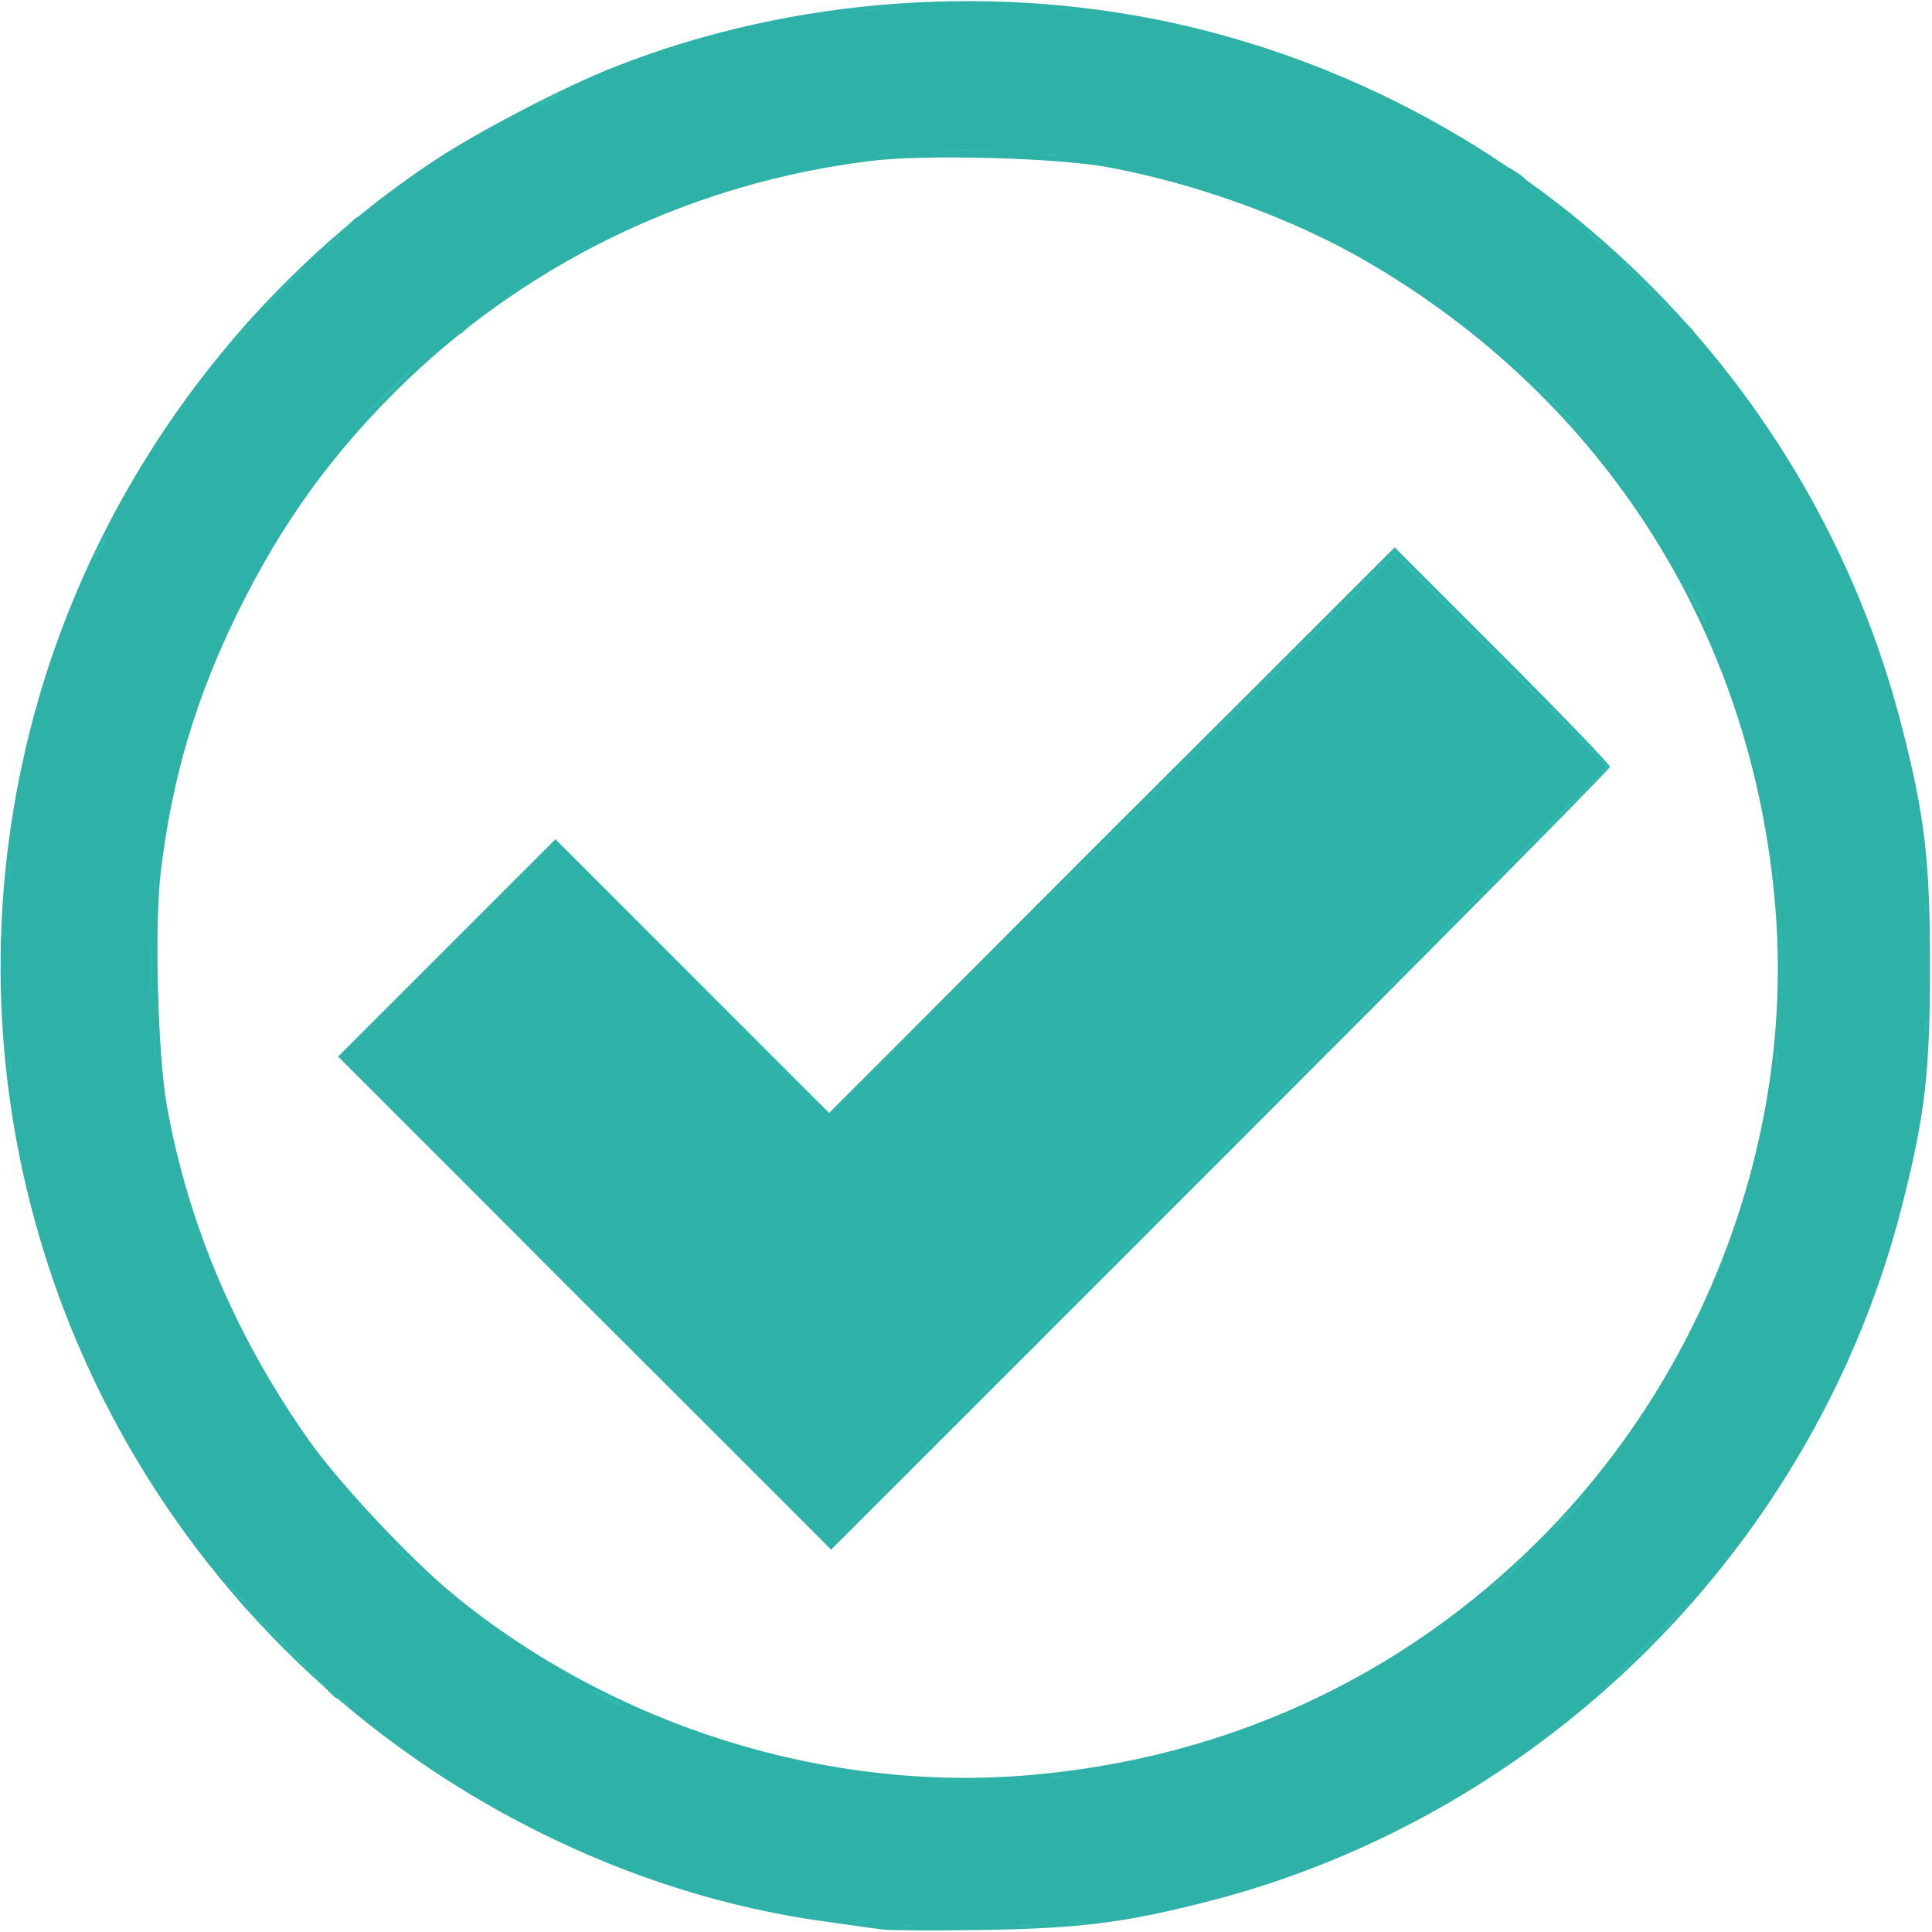
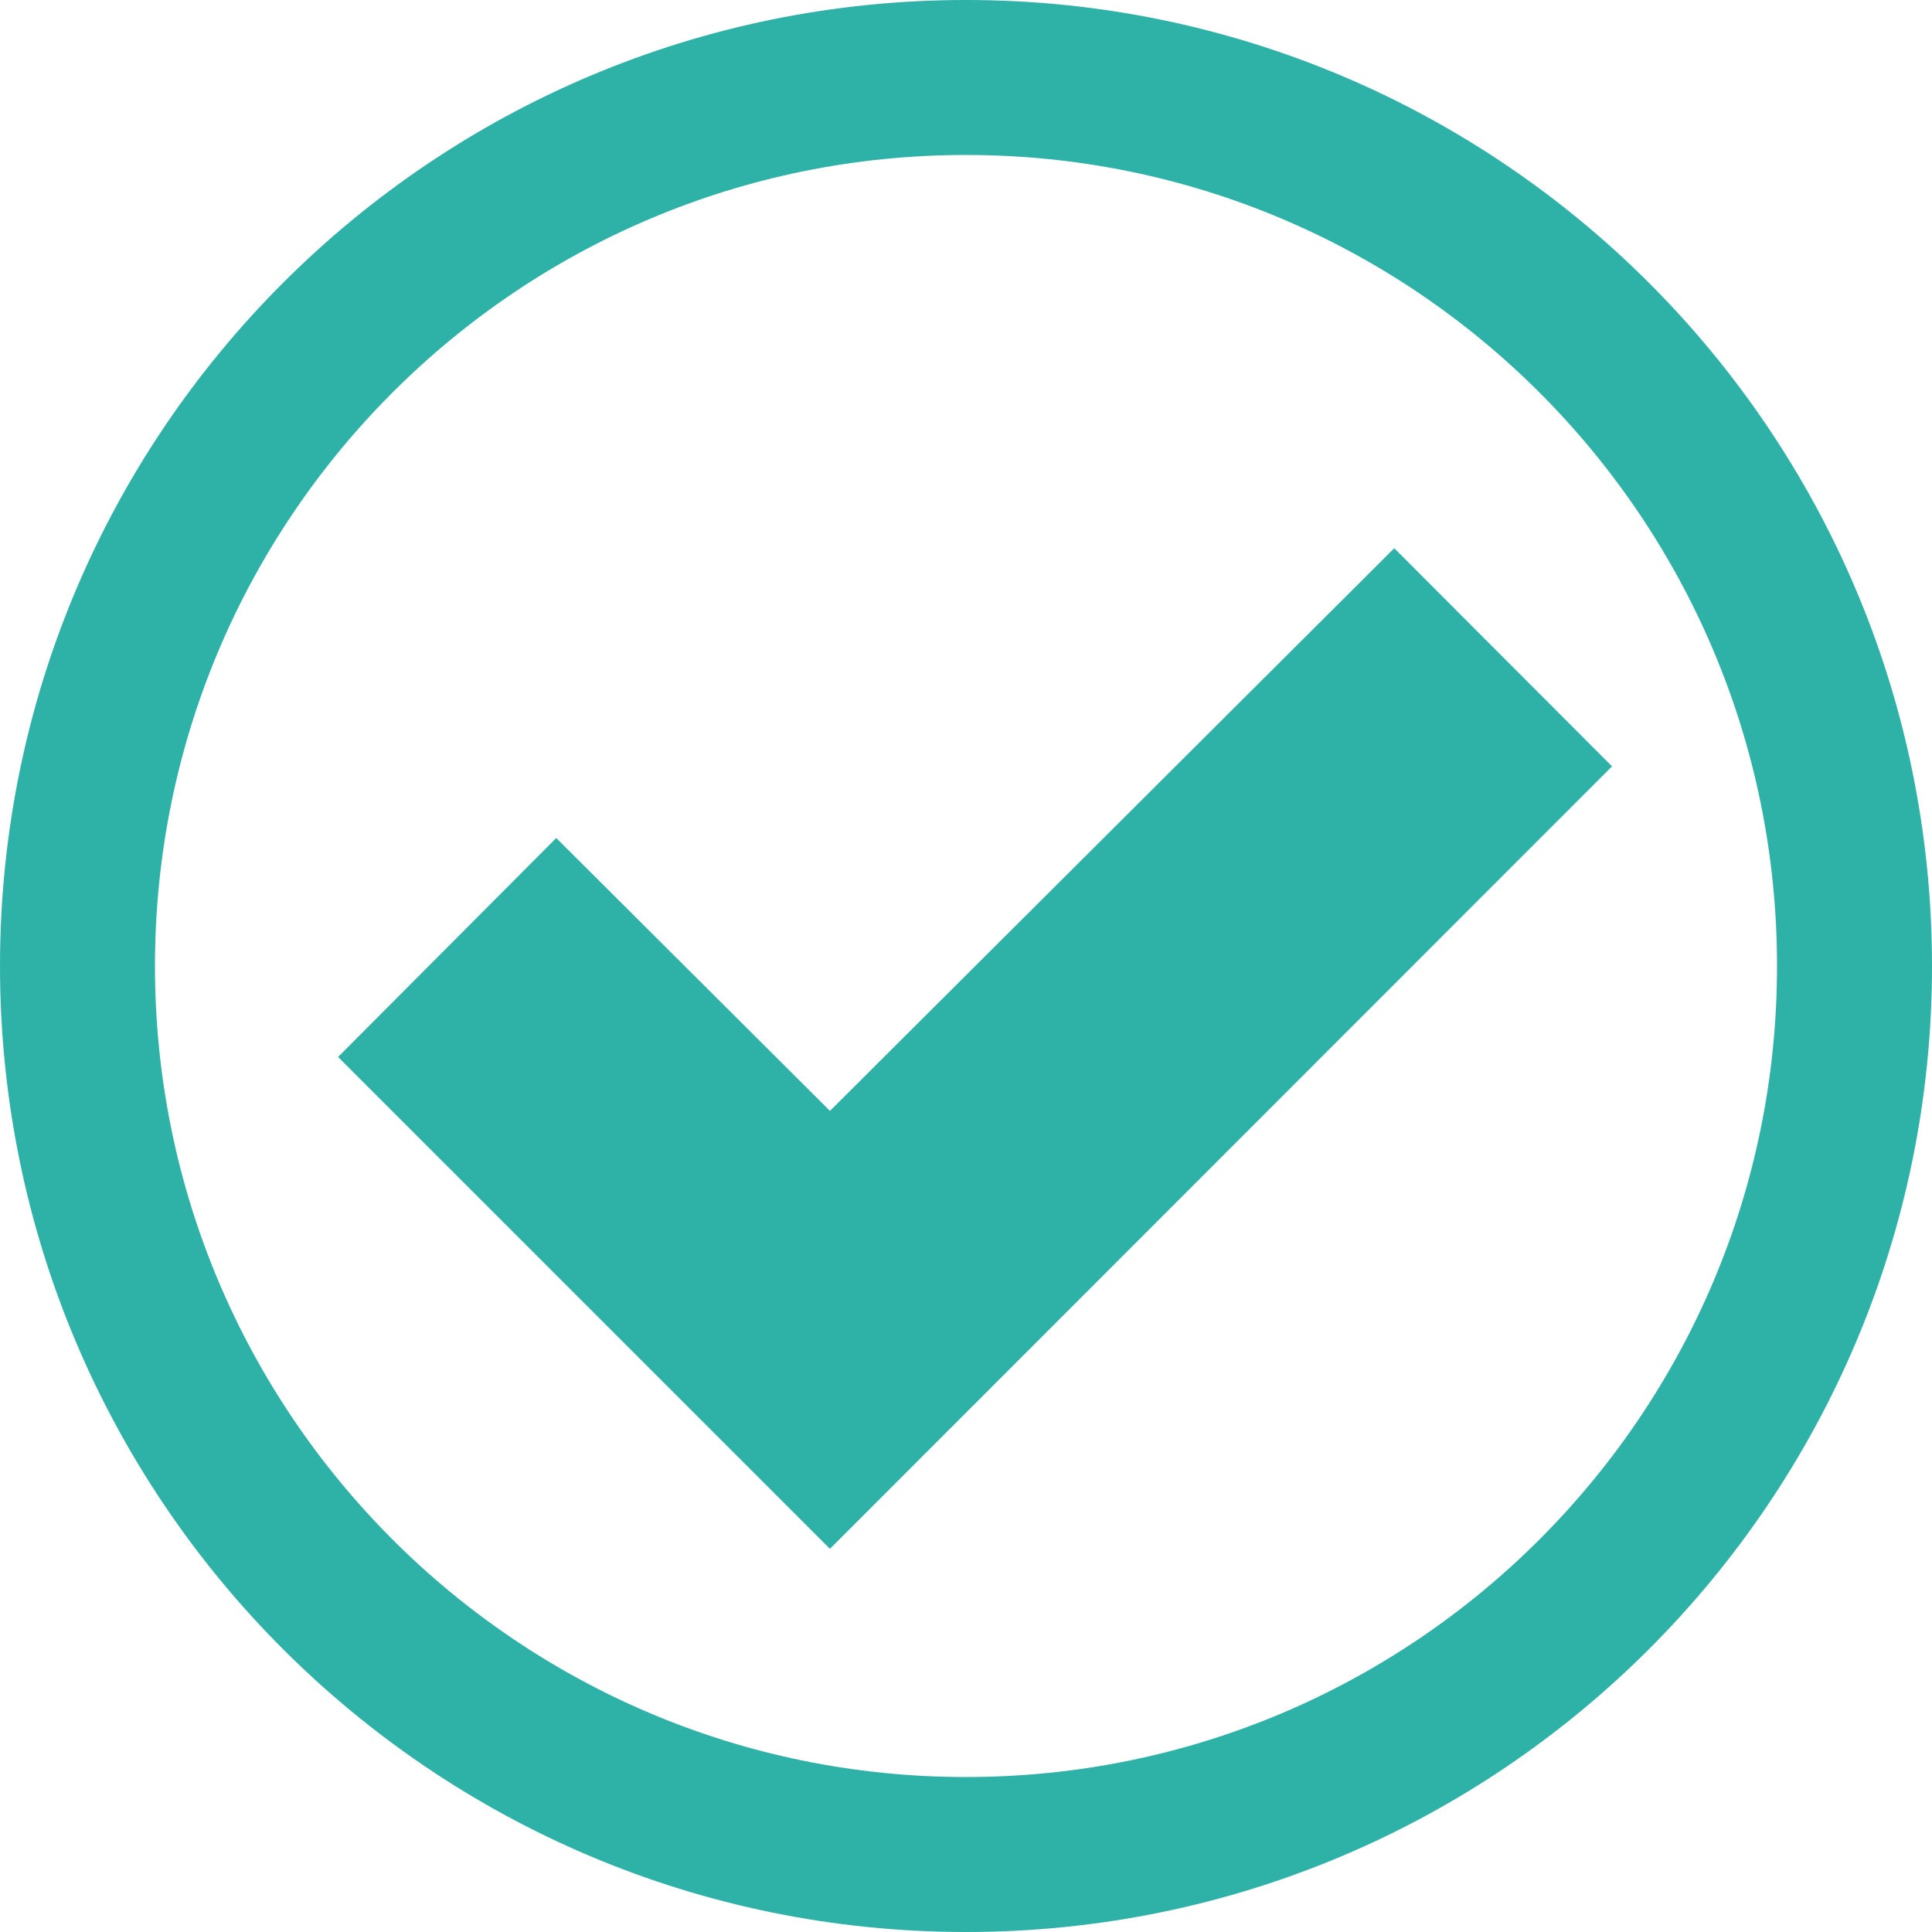
<svg xmlns="http://www.w3.org/2000/svg" width="480" height="480" viewBox="0 0 480 480">
-   <path fill="#2eb1a7" d="M219.5 479.4C217.8 479.2 211.3 478.3 205.0 477.4C155.7 470.7 106.9 446.1 70.5 409.6C8.6 347.6 -14.6 257.7 9.5 173.9C25.3 119.2 60.8 70.9 108.5 39.5C119.5 32.3 140.3 21.5 152.5 16.7C197.0 -0.9 248.6 -4.5 295.4 6.6C382.0 27.2 450.5 94.5 472.5 180.5C478.2 202.7 479.5 213.6 479.5 240.0C479.5 266.3 478.3 276.9 472.6 299.4C451.2 383.8 383.9 451.2 299.4 472.6C278.9 477.8 267.9 479.1 244.0 479.5C232.2 479.7 221.2 479.6 219.5 479.4ZM256.0 441.0C304.8 436.8 348.4 416.6 382.5 382.5C423.7 341.3 445.7 282.6 441.1 225.7C435.6 157.7 398.9 99.6 339.8 65.1C321.3 54.3 297.0 45.5 275.0 41.5C262.5 39.2 229.3 38.3 216.2 40.0C173.0 45.3 132.7 64.3 101.2 94.4C83.2 111.7 70.2 129.5 59.0 152.3C48.6 173.6 42.8 193.1 40.0 216.2C38.3 229.3 39.2 262.5 41.5 275.0C46.9 304.7 58.7 332.3 77.0 358.2C84.5 368.7 102.1 387.5 112.7 396.2C152.7 428.9 205.4 445.4 256.0 441.0ZM145.2 323.7L84.0 262.5L111.0 235.5L138.0 208.5L172.0 242.5L206.0 276.5L276.3 206.2L346.5 136.0L373.3 162.8C388.0 177.5 400.0 190.0 400.0 190.5C400.0 191.1 356.5 235.0 303.2 288.3L206.5 385.0L145.2 323.7Z" />
-   <path fill="#2eb3a9" d="M229.2 478.3C230.2 478.1 231.8 478.1 232.8 478.3C233.7 478.6 232.9 478.8 231.0 478.8C229.1 478.8 228.3 478.6 229.2 478.3ZM247.2 478.3C248.2 478.1 249.8 478.1 250.8 478.3C251.7 478.6 250.9 478.8 249.0 478.8C247.1 478.8 246.3 478.6 247.2 478.3ZM80.9 419.4C79.6 418.0 79.2 417.1 80.0 417.5C81.3 418.0 84.6 422.0 83.7 422.0C83.5 422.0 82.3 420.9 80.9 419.4ZM359.1 402.7C359.3 402.6 360.3 401.8 361.3 401.1C362.8 399.9 363.0 399.9 362.4 401.4C362.1 402.3 361.1 403.0 360.2 403.0C359.4 403.0 358.9 402.9 359.1 402.7ZM60.9 399.4C58.6 396.9 58.6 396.8 60.7 397.9C63.0 399.1 64.5 400.8 63.8 401.6C63.5 401.8 62.3 400.8 60.9 399.4ZM112.1 396.8C110.7 394.5 110.7 394.5 112.9 396.4C115.1 398.4 115.4 399.0 114.2 399.0C113.8 399.0 112.9 398.0 112.1 396.8ZM371.5 393.0C372.5 391.9 373.5 391.0 373.7 391.0C373.9 391.0 373.5 391.9 372.8 393.0C372.1 394.1 371.1 395.0 370.6 395.0C370.1 395.0 370.5 394.1 371.5 393.0ZM105.5 391.2L103.7 388.5L106.4 390.9C109.2 393.5 109.5 394.0 108.1 394.0C107.6 394.0 106.4 392.8 105.5 391.2ZM380.0 385.7C380.0 385.5 381.4 384.1 383.0 382.5C384.6 380.9 386.0 380.1 386.0 380.6C386.0 381.2 384.6 382.6 383.0 383.8C381.4 385.1 380.0 385.9 380.0 385.7ZM145.0 323.5C111.7 290.2 85.0 263.0 85.5 263.0C86.8 263.0 206.6 382.8 205.9 383.4C205.6 383.7 178.2 356.7 145.0 323.5ZM88.0 374.0C86.6 372.9 86.0 372.0 86.6 372.0C87.2 372.0 88.5 372.9 89.5 374.0C91.8 376.5 91.2 376.5 88.0 374.0ZM393.0 371.5C393.7 370.7 394.7 370.0 395.2 370.0C395.8 370.0 395.7 370.7 395.0 371.5C394.3 372.3 393.3 373.0 392.8 373.0C392.2 373.0 392.3 372.3 393.0 371.5ZM207.0 276.0C207.5 275.2 239.1 243.3 277.3 205.1C325.0 157.5 347.0 136.2 347.5 137.0C348.0 137.8 347.9 138.1 347.3 137.7C346.8 137.4 314.8 168.7 276.3 207.3C237.7 245.9 206.5 276.8 207.0 276.0ZM111.0 235.7C125.5 221.1 137.6 209.3 137.8 209.5C138.3 210.0 89.7 258.6 86.5 260.9C85.4 261.7 96.4 250.4 111.0 235.7ZM1.2 249.0C1.2 247.1 1.4 246.3 1.7 247.2C1.9 248.2 1.9 249.8 1.7 250.8C1.4 251.7 1.2 250.9 1.2 249.0ZM478.2 249.0C478.2 247.1 478.4 246.3 478.7 247.2C478.9 248.2 478.9 249.8 478.7 250.8C478.4 251.7 478.2 250.9 478.2 249.0ZM1.2 231.0C1.2 229.1 1.4 228.3 1.7 229.2C1.9 230.2 1.9 231.8 1.7 232.8C1.4 233.7 1.2 232.9 1.2 231.0ZM478.2 231.0C478.2 229.1 478.4 228.3 478.7 229.2C478.9 230.2 478.9 231.8 478.7 232.8C478.4 233.7 478.2 232.9 478.2 231.0ZM37.2 226.5C37.2 224.8 37.4 224.3 37.7 225.3C37.9 226.2 37.9 227.6 37.7 228.3C37.4 228.9 37.2 228.2 37.2 226.5ZM392.0 107.5C391.3 106.7 391.2 106.0 391.8 106.0C392.3 106.0 393.3 106.7 394.0 107.5C394.7 108.3 394.8 109.0 394.2 109.0C393.7 109.0 392.7 108.3 392.0 107.5ZM88.0 106.0C88.0 105.5 89.0 104.5 90.2 103.9C92.5 102.7 92.5 102.7 90.6 104.9C88.5 107.2 88.0 107.5 88.0 106.0ZM103.6 90.5C104.5 89.1 105.7 88.0 106.3 88.0C106.9 88.0 106.3 89.1 105.0 90.5C103.7 91.9 102.5 93.0 102.3 93.0C102.1 93.0 102.7 91.9 103.6 90.5ZM56.0 87.2C56.0 86.0 57.9 84.6 58.6 85.3C58.8 85.5 58.4 86.3 57.5 87.0C56.6 87.8 56.0 87.8 56.0 87.2ZM115.2 81.0C115.9 79.9 116.9 79.0 117.4 79.0C117.9 79.0 117.5 79.9 116.5 81.0C115.5 82.1 114.5 83.0 114.3 83.0C114.1 83.0 114.5 82.1 115.2 81.0ZM417.9 80.8C416.7 78.5 416.7 78.5 418.9 80.4C421.2 82.5 421.5 83.0 420.0 83.0C419.5 83.0 418.5 82.0 417.9 80.8ZM62.9 78.6C64.3 77.2 65.5 76.2 65.8 76.4C66.5 77.2 65.0 78.9 62.7 80.1C60.6 81.2 60.6 81.1 62.9 78.6ZM127.0 72.0C127.0 71.5 127.6 71.0 128.4 71.0C129.2 71.0 130.1 70.4 130.3 69.8C130.7 68.8 130.9 68.8 130.9 69.7C131.0 70.4 130.1 71.4 129.0 72.0C127.6 72.7 127.0 72.7 127.0 72.0ZM77.4 64.1C79.5 61.8 80.0 61.5 80.0 63.0C80.0 63.5 79.0 64.5 77.8 65.1C75.5 66.3 75.5 66.3 77.4 64.1ZM399.9 62.8C399.1 62.1 397.8 60.6 397.0 59.5C396.2 58.4 397.0 58.8 398.8 60.4C400.6 62.1 402.0 63.5 402.0 63.7C402.0 64.3 401.4 64.0 399.9 62.8ZM86.5 56.0C87.5 54.9 88.5 54.0 88.7 54.0C88.9 54.0 88.6 54.9 88.0 56.0C87.4 57.1 86.4 58.0 85.8 58.0C85.2 58.0 85.5 57.1 86.5 56.0ZM376.8 44.3C375.9 44.1 374.9 43.2 374.6 42.4C374.2 41.3 374.5 41.3 376.5 42.6C377.9 43.5 379.0 44.4 379.0 44.6C379.0 44.8 378.9 44.9 378.8 44.9C378.6 44.8 377.8 44.6 376.8 44.3ZM229.2 1.3C230.2 1.1 231.8 1.1 232.8 1.3C233.7 1.6 232.9 1.8 231.0 1.8C229.1 1.8 228.3 1.6 229.2 1.3ZM247.2 1.3C248.2 1.1 249.8 1.1 250.8 1.3C251.7 1.6 250.9 1.8 249.0 1.8C247.1 1.8 246.3 1.6 247.2 1.3Z" />
-   <path fill="#30baaf" d="M224.3 478.3C225.2 478.1 226.6 478.1 227.3 478.3C227.9 478.6 227.2 478.8 225.5 478.8C223.8 478.8 223.3 478.6 224.3 478.3ZM253.2 478.3C254.2 478.1 255.8 478.1 256.8 478.3C257.7 478.6 256.9 478.8 255.0 478.8C253.1 478.8 252.3 478.6 253.2 478.3ZM212.3 477.3C213.2 477.1 214.6 477.1 215.3 477.3C215.9 477.6 215.2 477.8 213.5 477.8C211.8 477.8 211.3 477.6 212.3 477.3ZM265.2 477.3C266.2 477.1 267.8 477.1 268.8 477.3C269.7 477.6 268.9 477.8 267.0 477.8C265.1 477.8 264.3 477.6 265.2 477.3ZM231.8 442.3C236.3 442.1 243.7 442.1 248.2 442.3C252.8 442.4 249.1 442.6 240.0 442.6C230.9 442.6 227.2 442.4 231.8 442.3ZM215.2 441.3C216.2 441.1 217.8 441.1 218.8 441.3C219.7 441.6 218.9 441.8 217.0 441.8C215.1 441.8 214.3 441.6 215.2 441.3ZM261.2 441.3C262.2 441.1 263.8 441.1 264.8 441.3C265.7 441.6 264.9 441.8 263.0 441.8C261.1 441.8 260.3 441.6 261.2 441.3ZM83.9 421.2L81.5 418.5L84.2 420.9C86.8 423.2 87.5 424.0 86.7 424.0C86.5 424.0 85.3 422.8 83.9 421.2ZM149.8 421.9C147.7 420.8 146.0 419.7 146.0 419.5C146.0 419.0 153.9 422.7 154.9 423.6C156.1 424.7 153.1 423.7 149.8 421.9ZM408.5 409.0C414.5 402.9 419.7 398.0 420.0 398.0C420.2 398.0 415.5 402.9 409.5 409.0C403.5 415.1 398.3 420.0 398.0 420.0C397.8 420.0 402.5 415.1 408.5 409.0ZM71.0 409.5C66.9 405.4 63.8 402.0 64.1 402.0C64.3 402.0 67.9 405.4 72.0 409.5C76.1 413.6 79.2 417.0 78.9 417.0C78.7 417.0 75.1 413.6 71.0 409.5ZM57.9 395.2L55.5 392.5L58.2 394.9C60.8 397.2 61.5 398.0 60.7 398.0C60.5 398.0 59.3 396.8 57.9 395.2ZM375.5 390.0C377.6 387.8 379.6 386.0 379.9 386.0C380.2 386.0 378.6 387.8 376.5 390.0C374.4 392.2 372.4 394.0 372.1 394.0C371.8 394.0 373.4 392.2 375.5 390.0ZM96.5 382.8L87.5 373.5L96.8 382.5C101.8 387.4 106.0 391.6 106.0 391.7C106.0 392.5 104.8 391.3 96.5 382.8ZM302.3 287.2L399.0 190.5L372.8 164.2L346.5 138.0L277.0 207.3L207.5 276.5L277.0 206.8L346.5 137.0L373.2 163.7L400.0 190.5L303.3 287.2C250.0 340.5 206.3 384.0 206.0 384.0C205.7 384.0 249.0 340.5 302.3 287.2ZM389.0 376.5C390.9 374.6 392.6 373.0 392.9 373.0C393.2 373.0 391.9 374.6 390.0 376.5C388.1 378.4 386.4 380.0 386.1 380.0C385.8 380.0 387.1 378.4 389.0 376.5ZM171.0 242.2L137.5 208.5L171.2 242.0C202.6 273.1 205.4 276.0 204.7 276.0C204.6 276.0 189.4 260.8 171.0 242.2ZM477.2 267.0C477.2 265.1 477.4 264.3 477.7 265.2C477.9 266.2 477.9 267.8 477.7 268.8C477.4 269.7 477.2 268.9 477.2 267.0ZM2.3 264.5C2.3 262.3 2.5 261.5 2.7 262.8C2.9 264.0 2.9 265.8 2.7 266.8C2.4 267.7 2.2 266.7 2.3 264.5ZM441.2 263.0C441.2 261.1 441.4 260.3 441.7 261.2C441.9 262.2 441.9 263.8 441.7 264.8C441.4 265.7 441.2 264.9 441.2 263.0ZM38.2 261.0C38.2 259.1 38.4 258.3 38.7 259.2C38.9 260.2 38.9 261.8 38.7 262.8C38.4 263.7 38.2 262.9 38.2 261.0ZM478.2 255.0C478.2 253.1 478.4 252.3 478.7 253.2C478.9 254.2 478.9 255.8 478.7 256.8C478.4 257.7 478.2 256.9 478.2 255.0ZM442.4 240.0C442.4 230.9 442.6 227.2 442.7 231.8C442.9 236.3 442.9 243.7 442.7 248.2C442.6 252.8 442.4 249.1 442.4 240.0ZM37.4 240.5C37.4 233.9 37.5 231.3 37.7 234.8C37.9 238.2 37.9 243.6 37.7 246.8C37.5 249.9 37.4 247.1 37.4 240.5ZM478.2 225.5C478.2 223.8 478.4 223.3 478.7 224.3C478.9 225.2 478.9 226.6 478.7 227.3C478.4 227.9 478.2 227.2 478.2 225.5ZM38.2 219.5C38.2 217.8 38.4 217.3 38.7 218.3C38.9 219.2 38.9 220.6 38.7 221.3C38.4 221.9 38.2 221.2 38.2 219.5ZM441.2 217.0C441.2 215.1 441.4 214.3 441.7 215.2C441.9 216.2 441.9 217.8 441.7 218.8C441.4 219.7 441.2 218.9 441.2 217.0ZM2.2 216.0C2.2 214.1 2.4 213.3 2.7 214.2C2.9 215.2 2.9 216.8 2.7 217.8C2.4 218.7 2.2 217.9 2.2 216.0ZM477.2 213.5C477.2 211.8 477.4 211.3 477.7 212.3C477.9 213.2 477.9 214.6 477.7 215.3C477.4 215.9 477.2 215.2 477.2 213.5ZM421.2 150.5C420.0 148.0 419.2 146.0 419.5 146.0C420.2 146.0 424.2 154.1 423.8 154.6C423.5 154.8 422.4 152.9 421.2 150.5ZM23.1 139.5C23.1 138.9 23.9 136.9 25.0 135.0C26.1 133.1 26.9 131.9 26.9 132.5C26.9 133.1 26.1 135.1 25.0 137.0C23.9 138.9 23.1 140.1 23.1 139.5ZM382.5 96.8L373.5 87.5L382.8 96.5C387.8 101.4 392.0 105.6 392.0 105.7C392.0 106.5 390.8 105.3 382.5 96.8ZM96.5 97.0C100.3 93.2 103.7 90.0 103.9 90.0C104.2 90.0 101.3 93.2 97.5 97.0C93.7 100.8 90.3 104.0 90.1 104.0C89.8 104.0 92.7 100.8 96.5 97.0ZM60.0 82.5C61.3 81.1 62.6 80.0 62.8 80.0C63.1 80.0 62.3 81.1 61.0 82.5C59.7 83.9 58.4 85.0 58.2 85.0C57.9 85.0 58.7 83.9 60.0 82.5ZM409.0 71.5C404.9 67.4 401.8 64.0 402.1 64.0C402.3 64.0 405.9 67.4 410.0 71.5C414.1 75.6 417.2 79.0 416.9 79.0C416.7 79.0 413.1 75.6 409.0 71.5ZM70.5 71.0C73.2 68.2 75.6 66.0 75.9 66.0C76.2 66.0 74.2 68.2 71.5 71.0C68.8 73.8 66.4 76.0 66.1 76.0C65.8 76.0 67.8 73.8 70.5 71.0ZM82.0 60.5C83.3 59.1 84.6 58.0 84.8 58.0C85.1 58.0 84.3 59.1 83.0 60.5C81.7 61.9 80.4 63.0 80.2 63.0C79.9 63.0 80.7 61.9 82.0 60.5ZM394.9 58.2L392.5 55.5L395.2 57.9C396.8 59.3 398.0 60.5 398.0 60.7C398.0 61.5 397.2 60.8 394.9 58.2ZM218.3 38.3C219.2 38.1 220.6 38.1 221.3 38.3C221.9 38.6 221.2 38.8 219.5 38.8C217.8 38.8 217.3 38.6 218.3 38.3ZM259.2 38.3C260.2 38.1 261.8 38.1 262.8 38.3C263.7 38.6 262.9 38.8 261.0 38.8C259.1 38.8 258.3 38.6 259.2 38.3ZM233.8 37.3C237.2 37.1 242.8 37.1 246.2 37.3C249.7 37.5 246.9 37.6 240.0 37.6C233.1 37.6 230.3 37.5 233.8 37.3ZM135.0 25.0C136.9 23.9 138.9 23.1 139.5 23.1C140.1 23.1 138.9 23.9 137.0 25.0C135.1 26.1 133.1 26.9 132.5 26.9C131.9 26.9 133.1 26.1 135.0 25.0ZM214.2 2.3C215.2 2.1 216.8 2.1 217.8 2.3C218.7 2.6 217.9 2.8 216.0 2.8C214.1 2.8 213.3 2.6 214.2 2.3ZM262.8 2.3C264.0 2.1 265.8 2.1 266.8 2.3C267.7 2.6 266.7 2.8 264.5 2.7C262.3 2.7 261.5 2.5 262.8 2.3Z" />
+   <circle cx="240" cy="240" r="220.75" fill="none" stroke="#2eb1a7" stroke-width="38.5" />
+   <path fill="#2eb1a7" d="M84 262.6L138.2 208.2L206.2 276L346.4 136.2L400.5 190.4L206.2 384.8Z" />
</svg>
